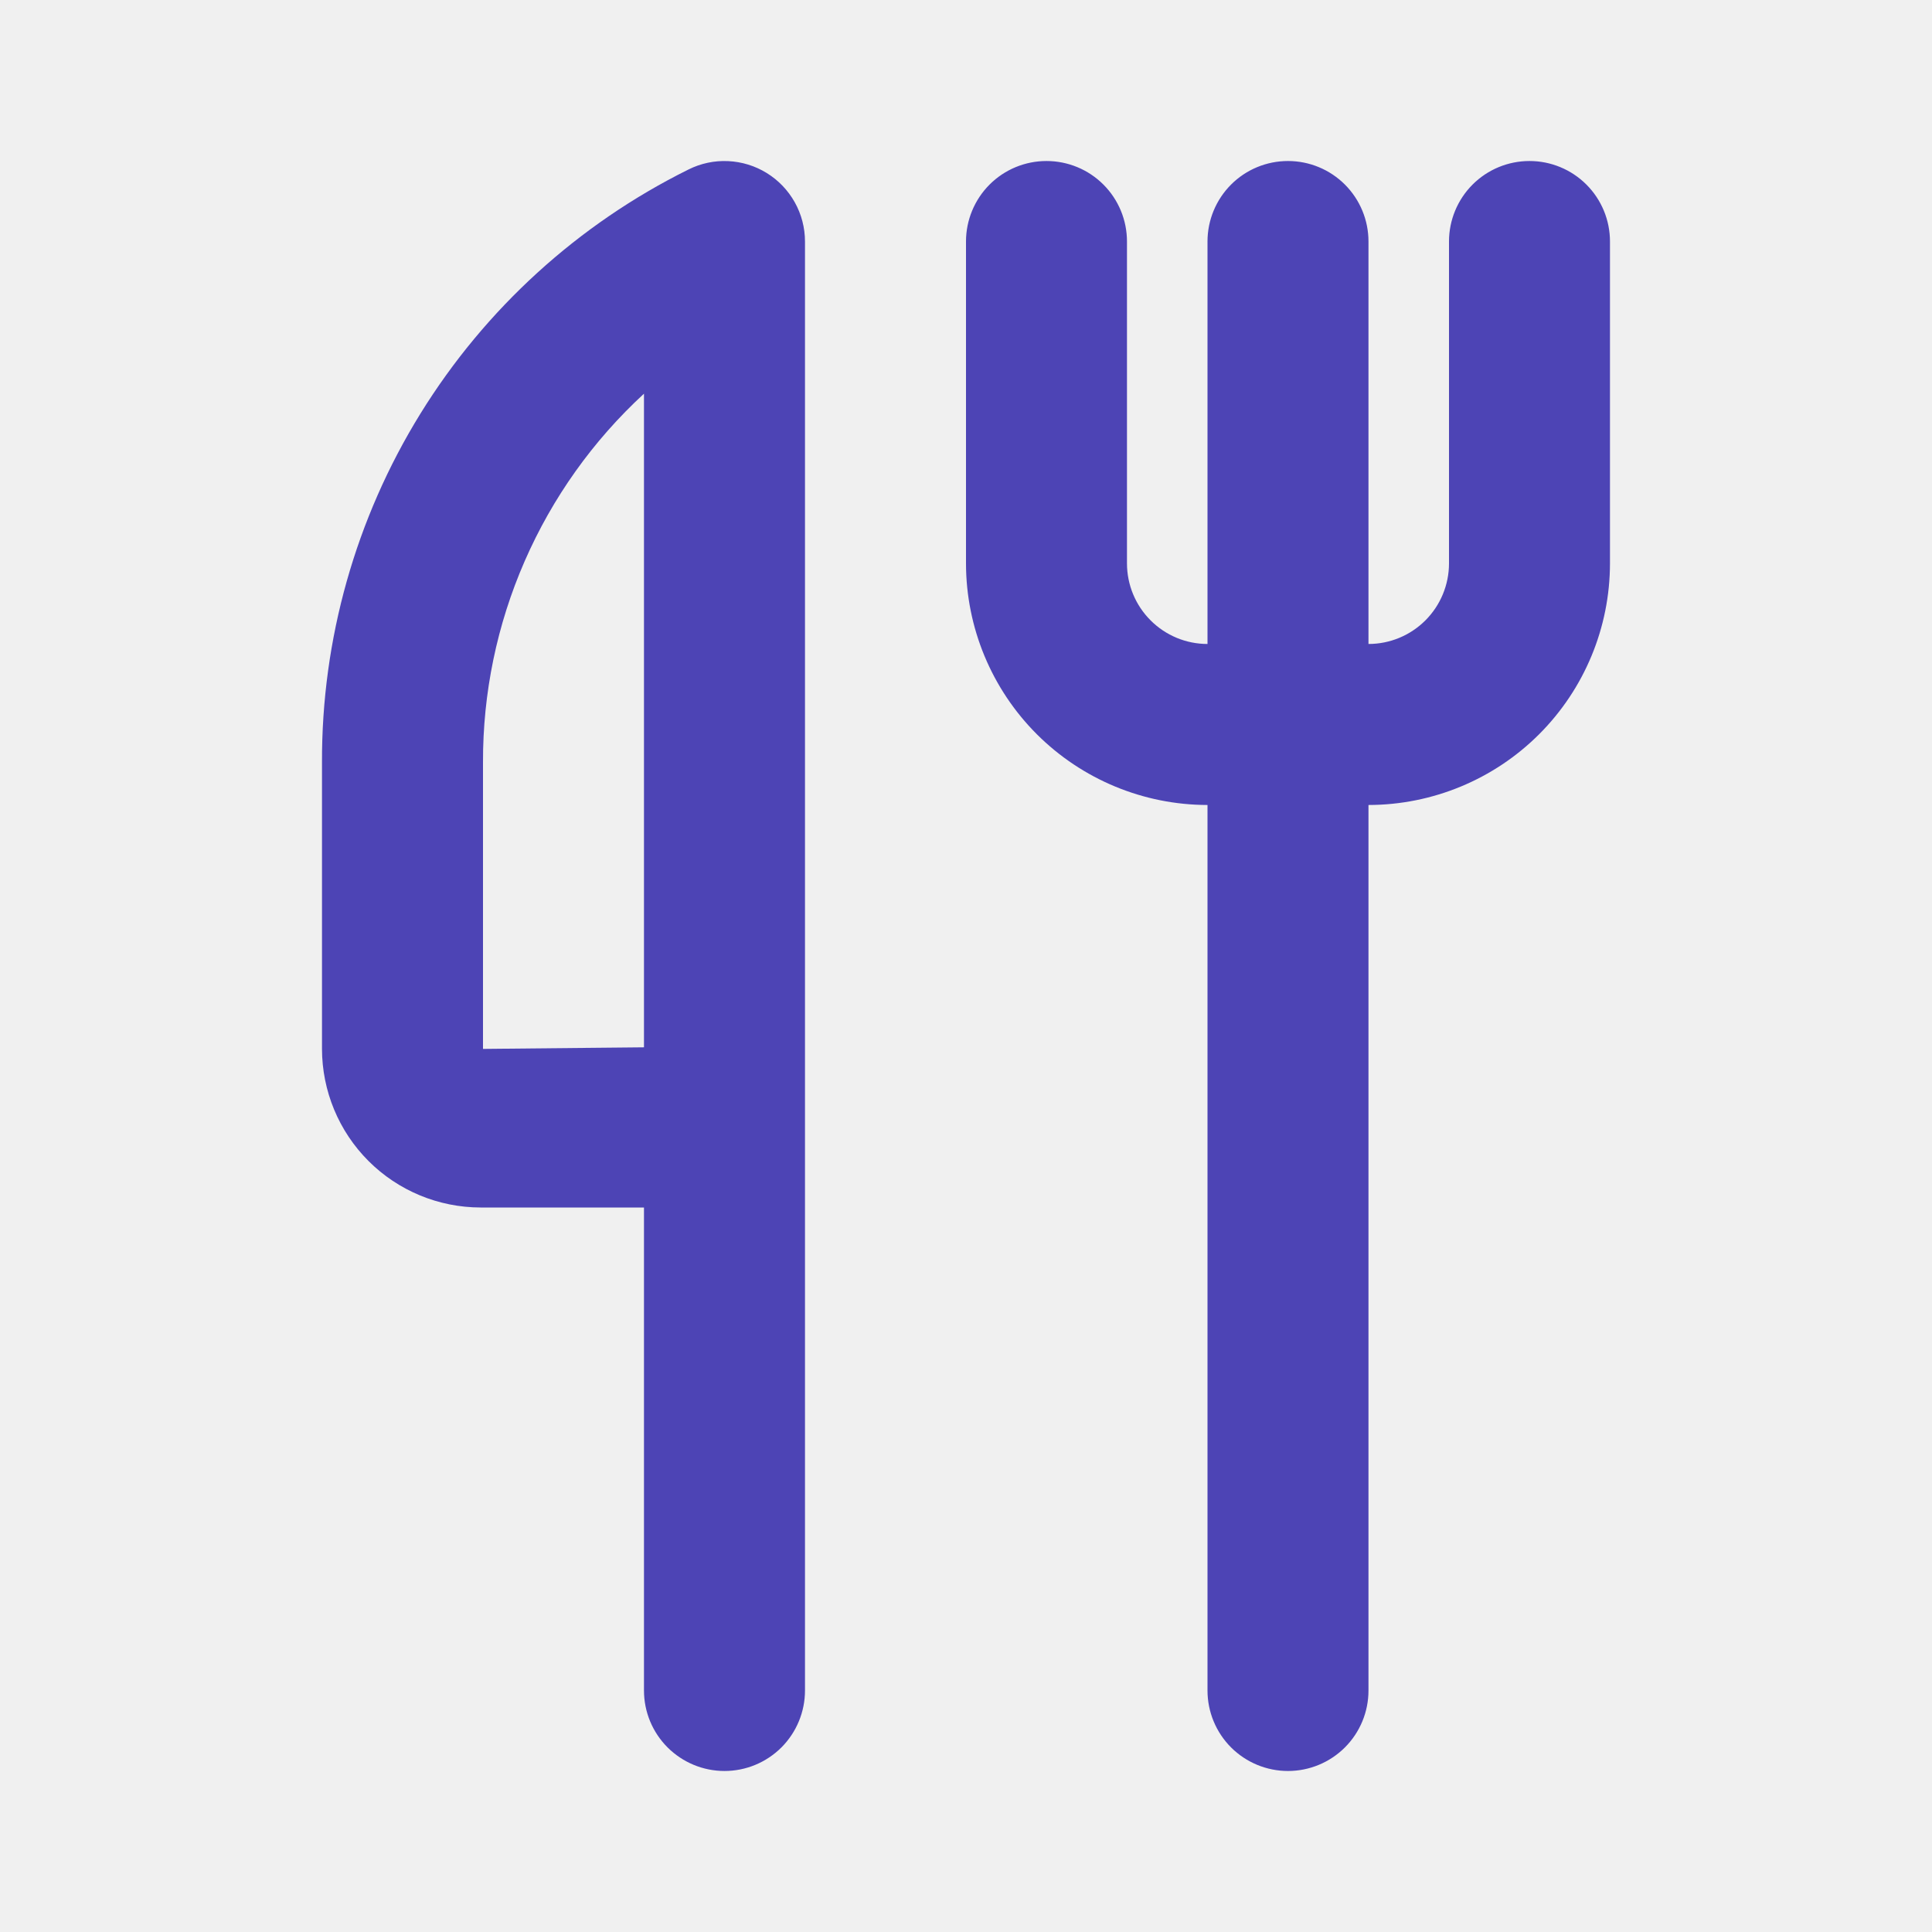
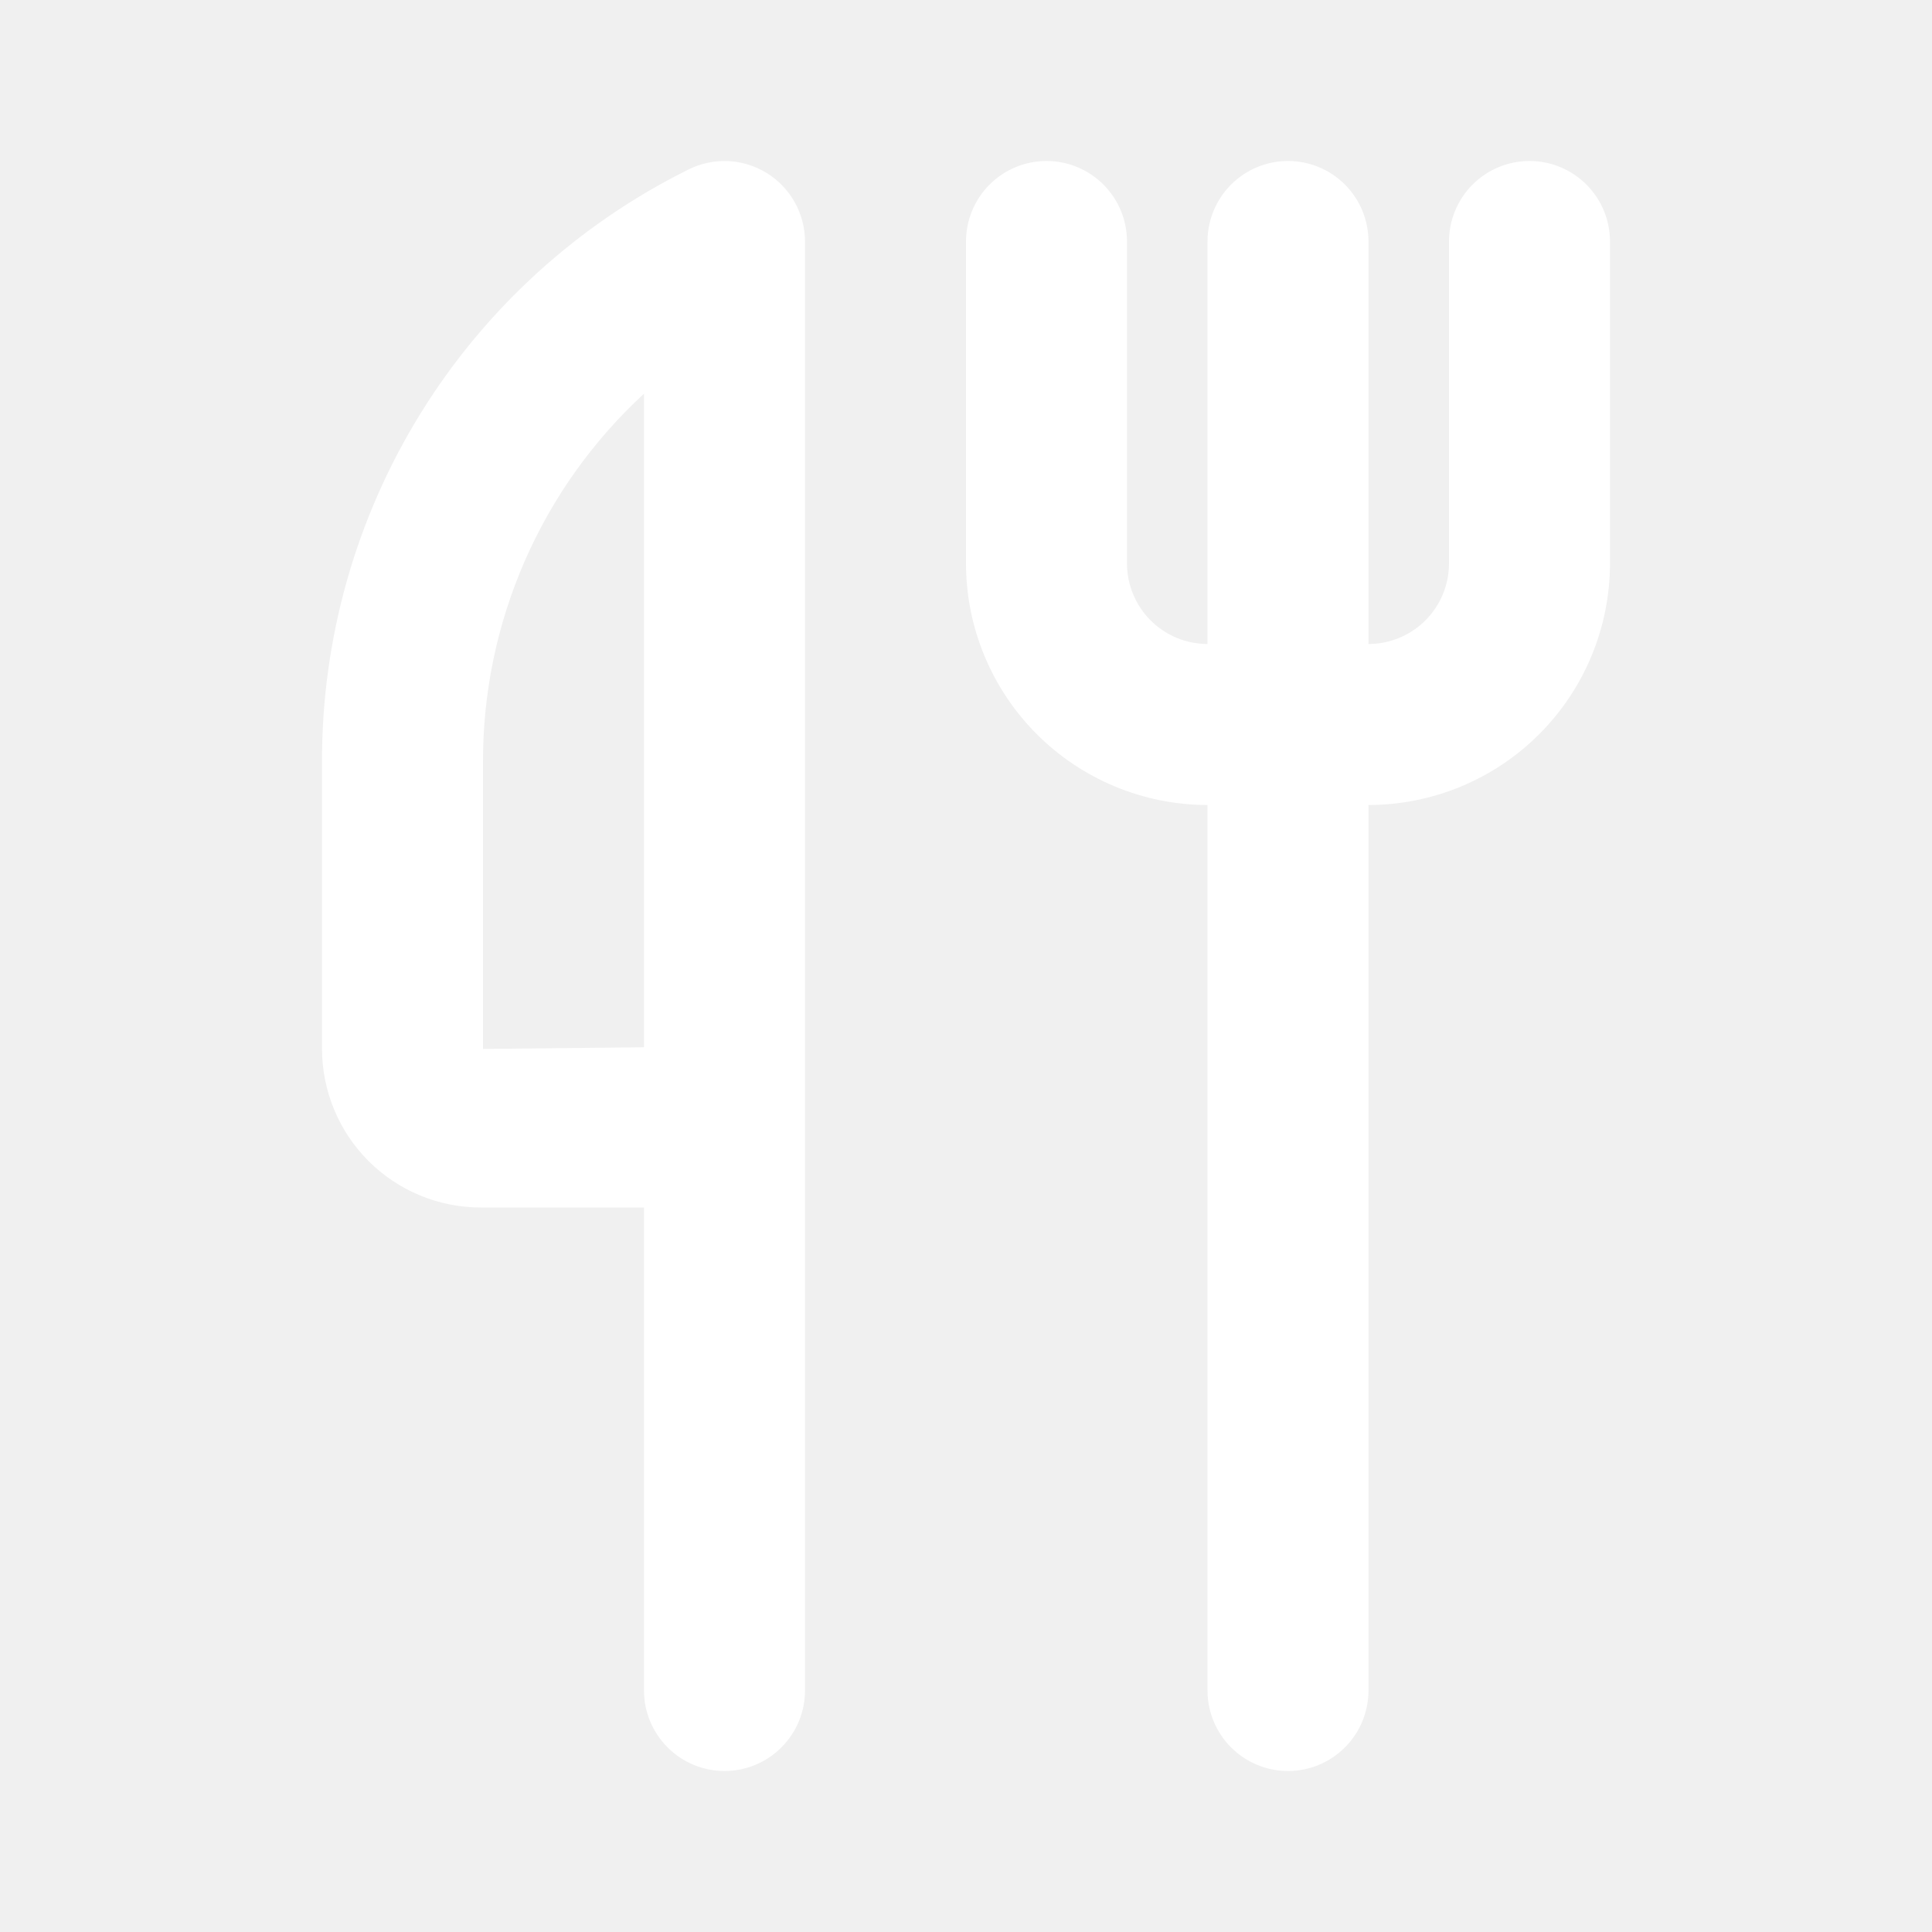
- <svg xmlns="http://www.w3.org/2000/svg" width="56" height="56" viewBox="0 0 56 56" fill="none">
-   <path d="M19.956 4.913C16.756 6.499 14.065 8.95 12.187 11.988C10.309 15.027 9.321 18.53 9.333 22.102V30.403C9.335 31.622 9.819 32.79 10.681 33.652C11.543 34.514 12.711 34.998 13.93 35H18.666V49C18.666 49.619 18.912 50.212 19.35 50.65C19.788 51.087 20.381 51.333 21 51.333C21.619 51.333 22.212 51.087 22.65 50.65C23.087 50.212 23.333 49.619 23.333 49V7C23.333 6.602 23.231 6.211 23.037 5.864C22.843 5.517 22.564 5.225 22.226 5.016C21.888 4.807 21.502 4.688 21.104 4.67C20.707 4.651 20.312 4.735 19.956 4.913ZM18.666 30.357L14 30.403V22.102C13.993 20.093 14.404 18.106 15.208 16.265C16.011 14.425 17.189 12.771 18.666 11.411V30.357ZM42 7V16.333C41.999 16.952 41.753 17.545 41.316 17.982C40.878 18.42 40.285 18.666 39.666 18.666V7C39.666 6.381 39.421 5.788 38.983 5.35C38.545 4.912 37.952 4.667 37.333 4.667C36.714 4.667 36.121 4.912 35.683 5.35C35.246 5.788 35 6.381 35 7V18.666C34.381 18.666 33.788 18.42 33.351 17.982C32.913 17.545 32.667 16.952 32.666 16.333V7C32.666 6.381 32.421 5.788 31.983 5.35C31.546 4.912 30.952 4.667 30.333 4.667C29.714 4.667 29.121 4.912 28.683 5.35C28.246 5.788 28 6.381 28 7V16.333C28.002 18.189 28.74 19.968 30.052 21.281C31.365 22.593 33.144 23.331 35 23.333V49C35 49.619 35.246 50.212 35.683 50.65C36.121 51.087 36.714 51.333 37.333 51.333C37.952 51.333 38.545 51.087 38.983 50.65C39.421 50.212 39.666 49.619 39.666 49V23.333C41.522 23.331 43.302 22.593 44.614 21.281C45.926 19.968 46.664 18.189 46.666 16.333V7C46.666 6.381 46.421 5.788 45.983 5.35C45.545 4.912 44.952 4.667 44.333 4.667C43.714 4.667 43.121 4.912 42.683 5.35C42.246 5.788 42 6.381 42 7Z" fill="#4D44B5" />
+ <svg xmlns="http://www.w3.org/2000/svg" width="40" height="40" viewBox="0 0 40 40" fill="none">
+   <path d="M14.255 3.509C11.969 4.642 10.046 6.393 8.705 8.563C7.364 10.733 6.658 13.236 6.667 15.787V21.717C6.668 22.587 7.014 23.422 7.629 24.037C8.245 24.653 9.08 24.999 9.95 25H13.333V35C13.333 35.442 13.509 35.866 13.822 36.178C14.134 36.491 14.558 36.667 15 36.667C15.442 36.667 15.866 36.491 16.178 36.178C16.491 35.866 16.667 35.442 16.667 35V5C16.666 4.716 16.594 4.437 16.455 4.189C16.317 3.941 16.117 3.732 15.876 3.583C15.634 3.434 15.358 3.348 15.075 3.335C14.791 3.323 14.509 3.382 14.255 3.509ZM13.333 21.683L10 21.717V15.787C9.995 14.352 10.289 12.933 10.863 11.618C11.437 10.303 12.278 9.123 13.333 8.151V21.683ZM30 5V11.667C29.999 12.108 29.824 12.532 29.511 12.845C29.199 13.157 28.775 13.333 28.333 13.333V5C28.333 4.558 28.158 4.134 27.845 3.821C27.533 3.509 27.109 3.333 26.667 3.333C26.225 3.333 25.801 3.509 25.488 3.821C25.176 4.134 25 4.558 25 5V13.333C24.558 13.333 24.134 13.157 23.822 12.845C23.51 12.532 23.334 12.108 23.333 11.667V5C23.333 4.558 23.158 4.134 22.845 3.821C22.533 3.509 22.109 3.333 21.667 3.333C21.225 3.333 20.801 3.509 20.488 3.821C20.176 4.134 20 4.558 20 5V11.667C20.001 12.992 20.529 14.263 21.466 15.201C22.403 16.138 23.674 16.665 25 16.667V35C25 35.442 25.176 35.866 25.488 36.178C25.801 36.491 26.225 36.667 26.667 36.667C27.109 36.667 27.533 36.491 27.845 36.178C28.158 35.866 28.333 35.442 28.333 35V16.667C29.659 16.665 30.93 16.138 31.867 15.201C32.805 14.263 33.332 12.992 33.333 11.667V5C33.333 4.558 33.158 4.134 32.845 3.821C32.533 3.509 32.109 3.333 31.667 3.333C31.225 3.333 30.801 3.509 30.488 3.821C30.176 4.134 30 4.558 30 5Z" fill="white" />
</svg>
